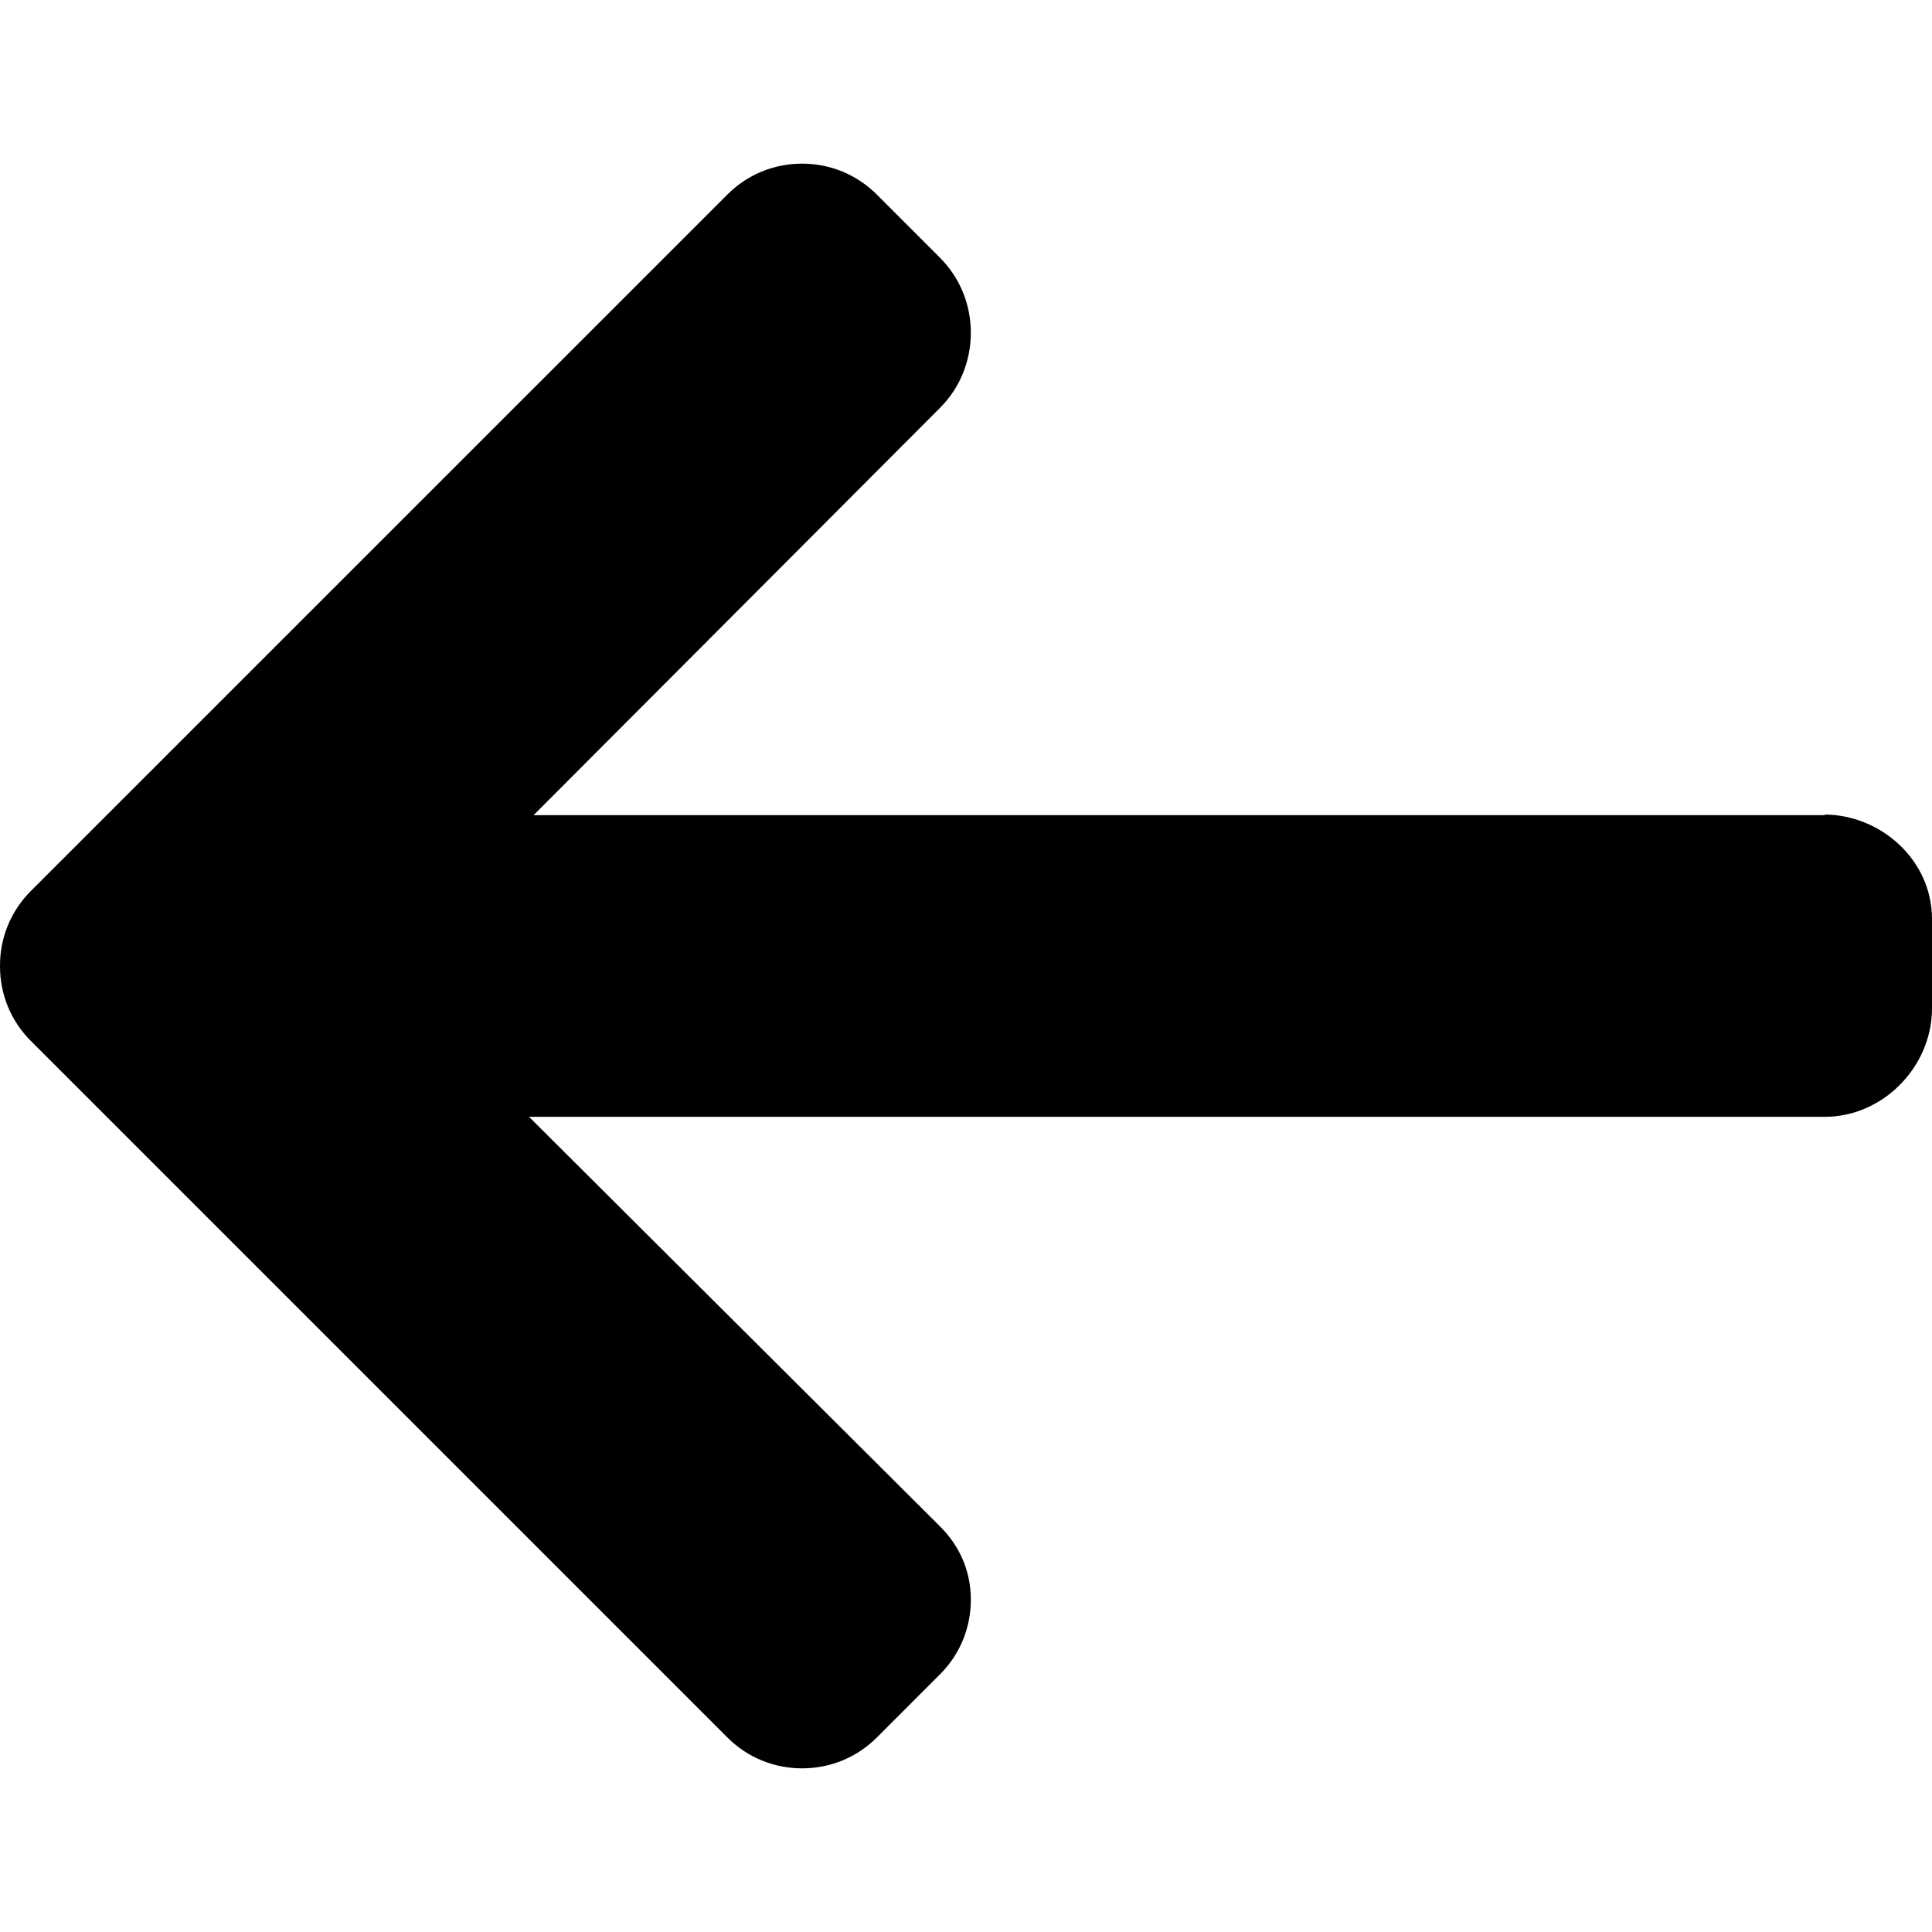
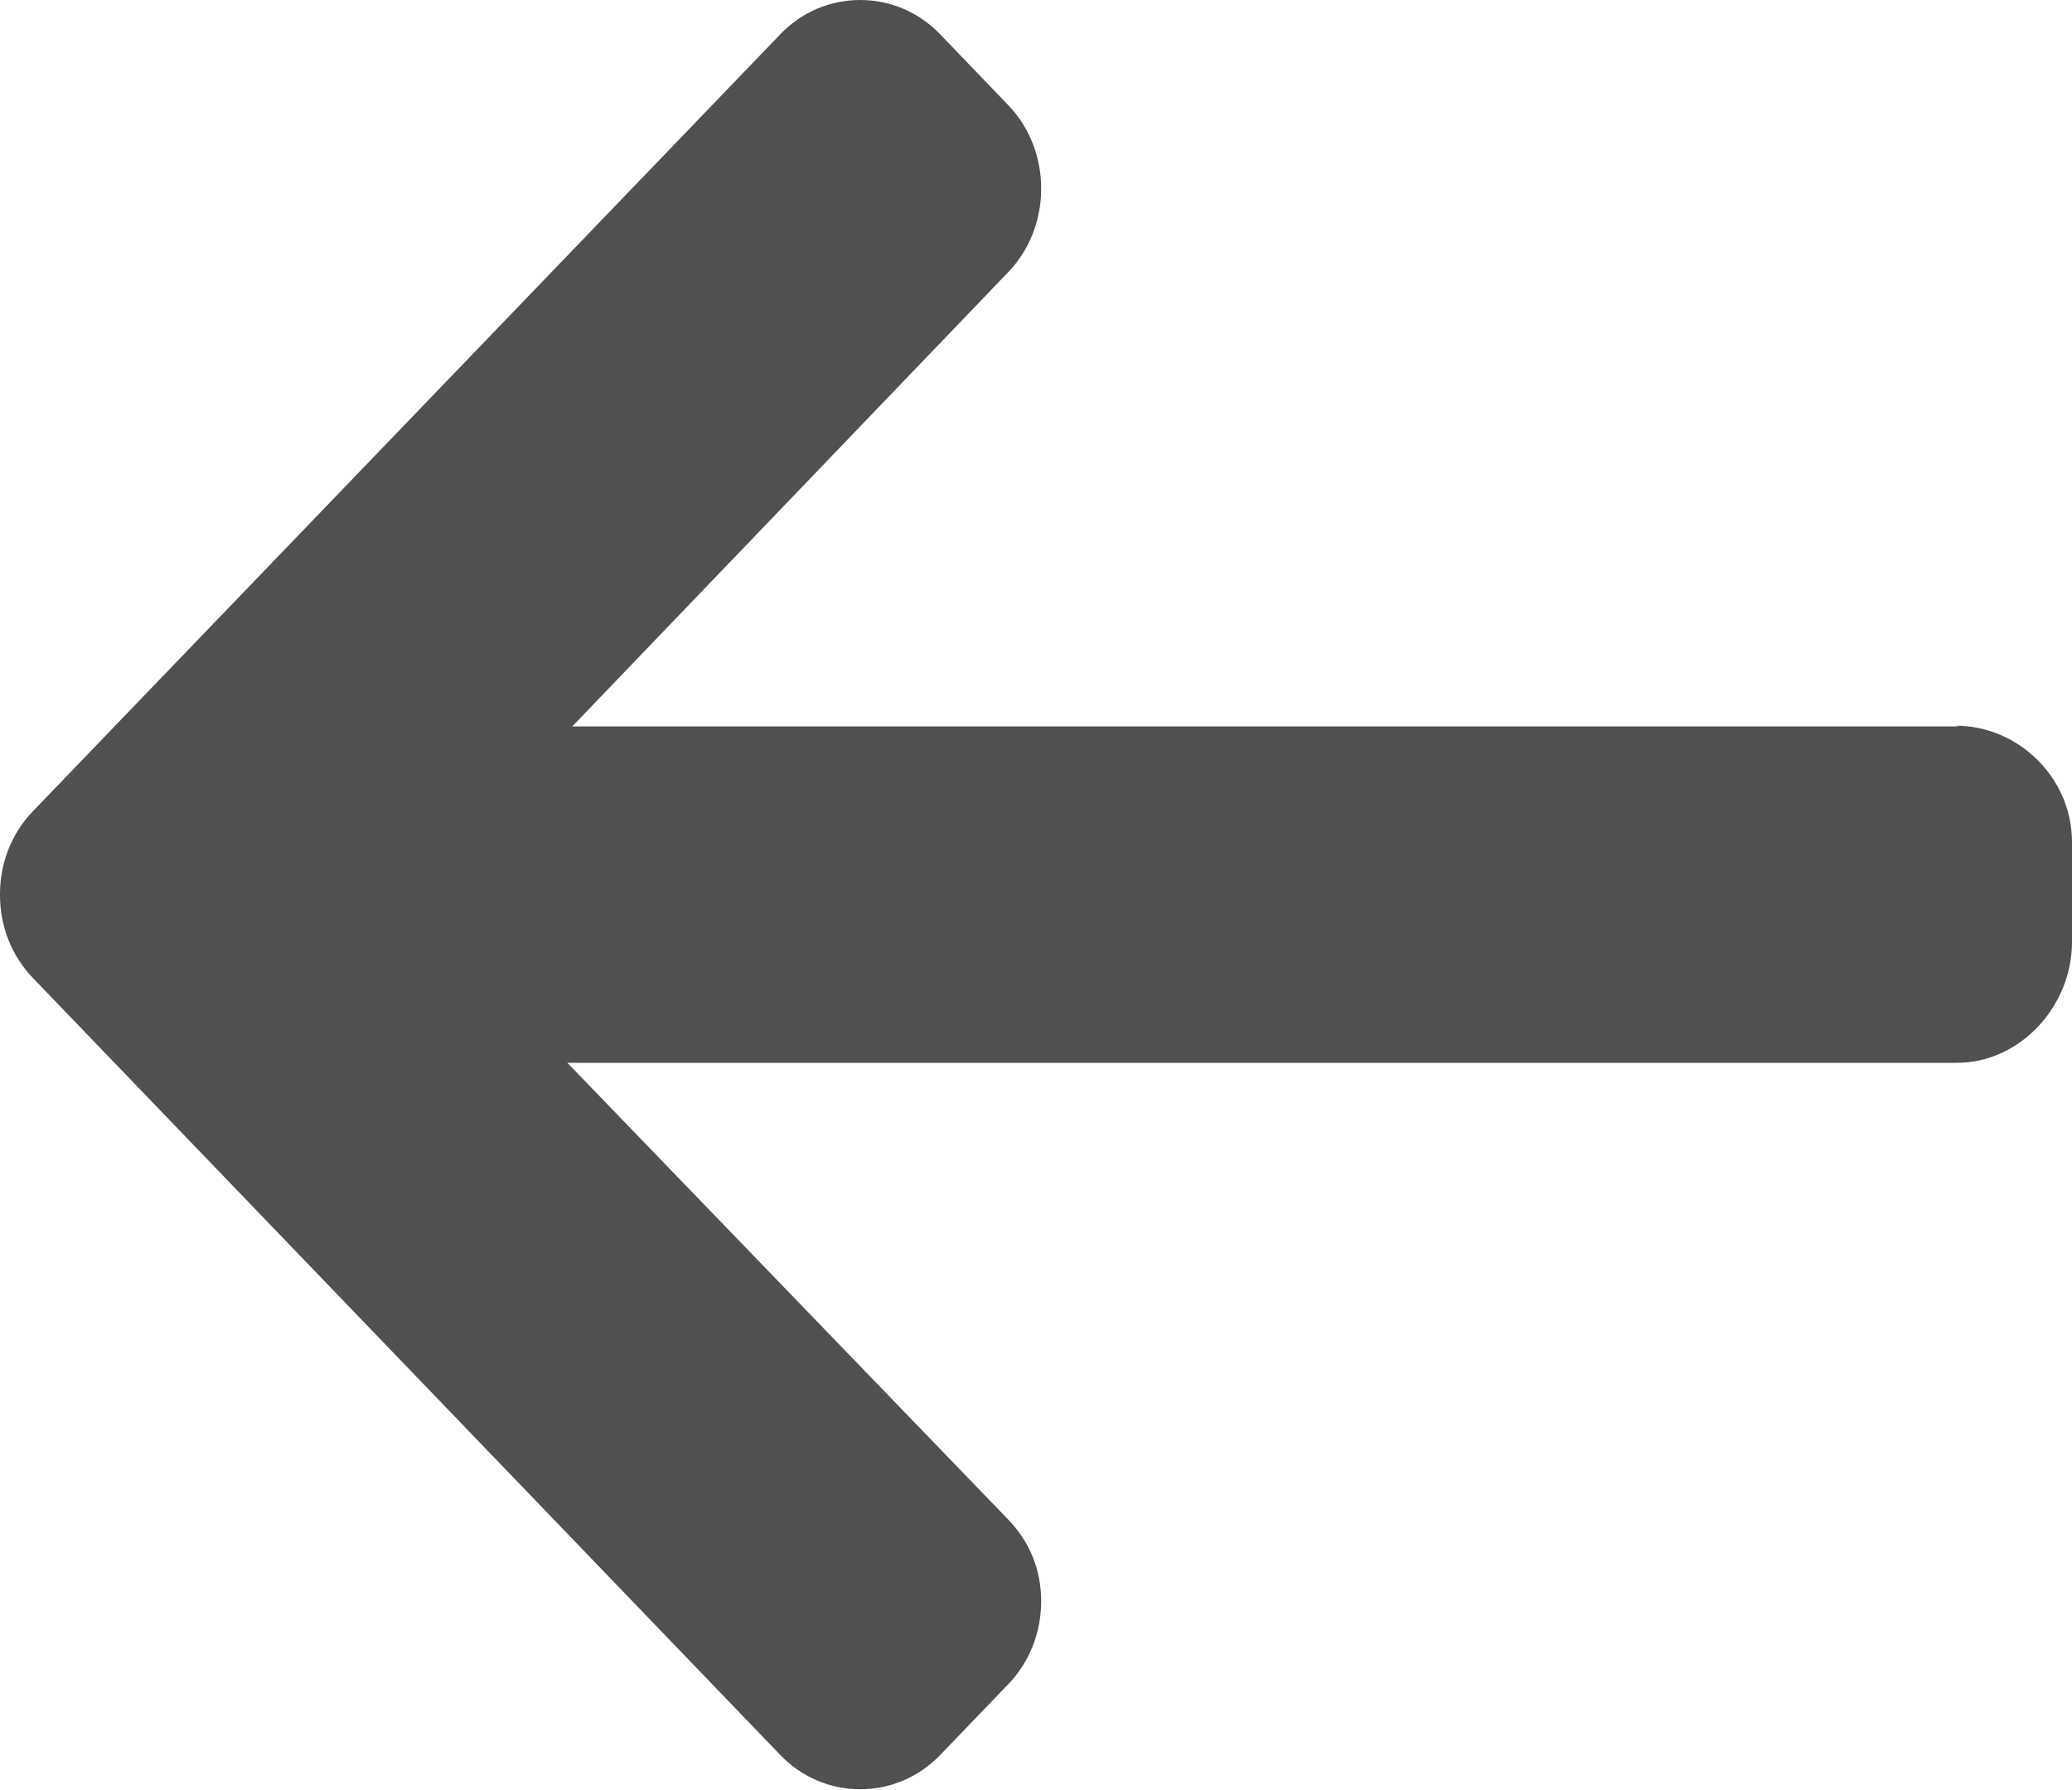
- <svg xmlns="http://www.w3.org/2000/svg" version="1.1" id="Layer_1" x="0px" y="0px" viewBox="0 0 492 492" style="enable-background:new 0 0 492 492;" xml:space="preserve">
-   <g>
-     <g>
-       <path d="M464.344,207.418l0.768,0.168H135.888l103.496-103.724c5.068-5.064,7.848-11.924,7.848-19.124    c0-7.2-2.78-14.012-7.848-19.088L223.28,49.538c-5.064-5.064-11.812-7.864-19.008-7.864c-7.2,0-13.952,2.78-19.016,7.844    L7.844,226.914C2.76,231.998-0.02,238.77,0,245.974c-0.02,7.244,2.76,14.02,7.844,19.096l177.412,177.412    c5.064,5.06,11.812,7.844,19.016,7.844c7.196,0,13.944-2.788,19.008-7.844l16.104-16.112c5.068-5.056,7.848-11.808,7.848-19.008    c0-7.196-2.78-13.592-7.848-18.652L134.72,284.406h329.992c14.828,0,27.288-12.78,27.288-27.6v-22.788    C492,219.198,479.172,207.418,464.344,207.418z" />
+ <svg xmlns="http://www.w3.org/2000/svg" width="22px" height="19px" viewBox="0 0 22 19" version="1.1">
+   <g id="Page-1" stroke="none" stroke-width="1" fill="none" fill-rule="evenodd">
+     <g id="iPhone-X-Scroll" transform="translate(-35, -80)" fill="#505050" fill-rule="nonzero">
+       <g id="left-arrow" transform="translate(35, 80)">
+         <path d="M20.763,7.706 L20.798,7.714 L6.076,7.714 L10.704,2.891 C10.931,2.656 11.055,2.337 11.055,2.002 C11.055,1.667 10.931,1.351 10.704,1.115 L9.984,0.366 C9.758,0.13 9.456,0 9.134,0 C8.812,0 8.51,0.129 8.284,0.365 L0.351,8.613 C0.123,8.849 -0.001,9.164 4.79195054e-06,9.499 C-0.001,9.836 0.123,10.151 0.351,10.387 L8.284,18.635 C8.51,18.871 8.812,19 9.134,19 C9.456,19 9.758,18.87 9.984,18.635 L10.704,17.886 C10.931,17.651 11.055,17.337 11.055,17.002 C11.055,16.668 10.931,16.37 10.704,16.135 L6.024,11.286 L20.78,11.286 C21.443,11.286 22,10.691 22,10.002 L22,8.943 C22,8.254 21.426,7.706 20.763,7.706 Z" id="Path" />
+       </g>
    </g>
  </g>
-   <g>
- </g>
-   <g>
- </g>
-   <g>
- </g>
-   <g>
- </g>
-   <g>
- </g>
-   <g>
- </g>
-   <g>
- </g>
-   <g>
- </g>
-   <g>
- </g>
-   <g>
- </g>
-   <g>
- </g>
-   <g>
- </g>
-   <g>
- </g>
-   <g>
- </g>
-   <g>
- </g>
</svg>
